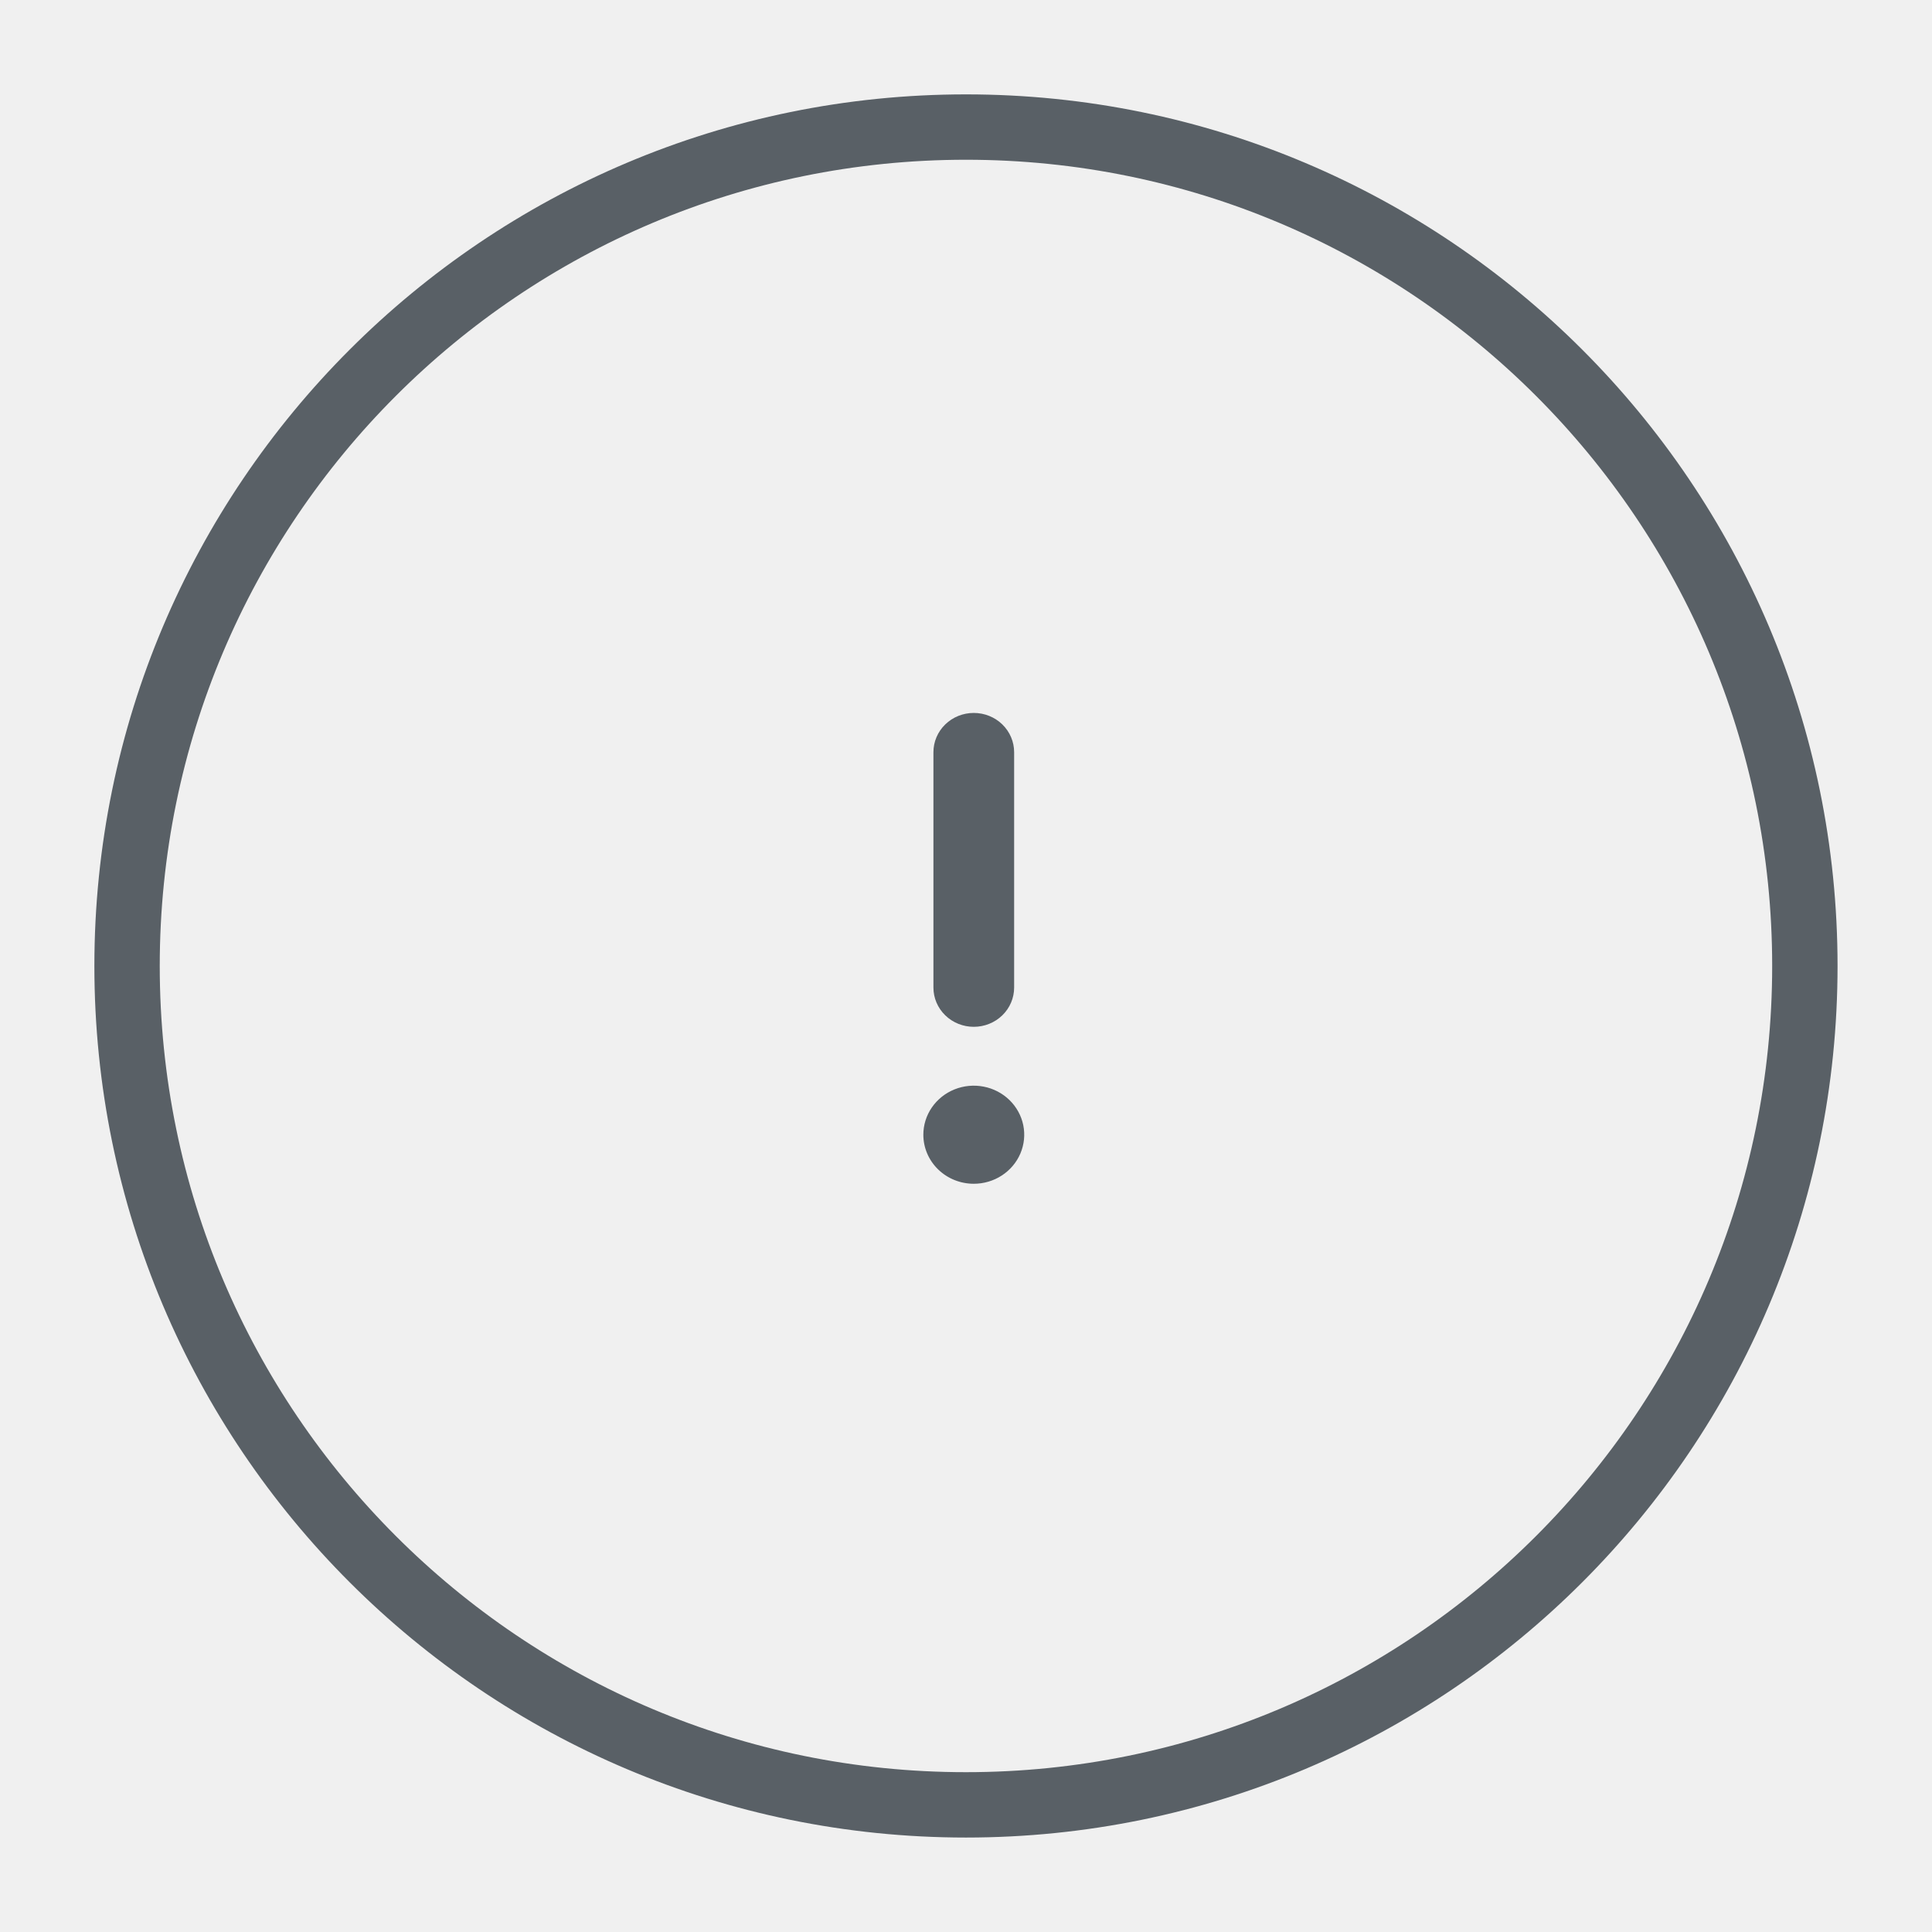
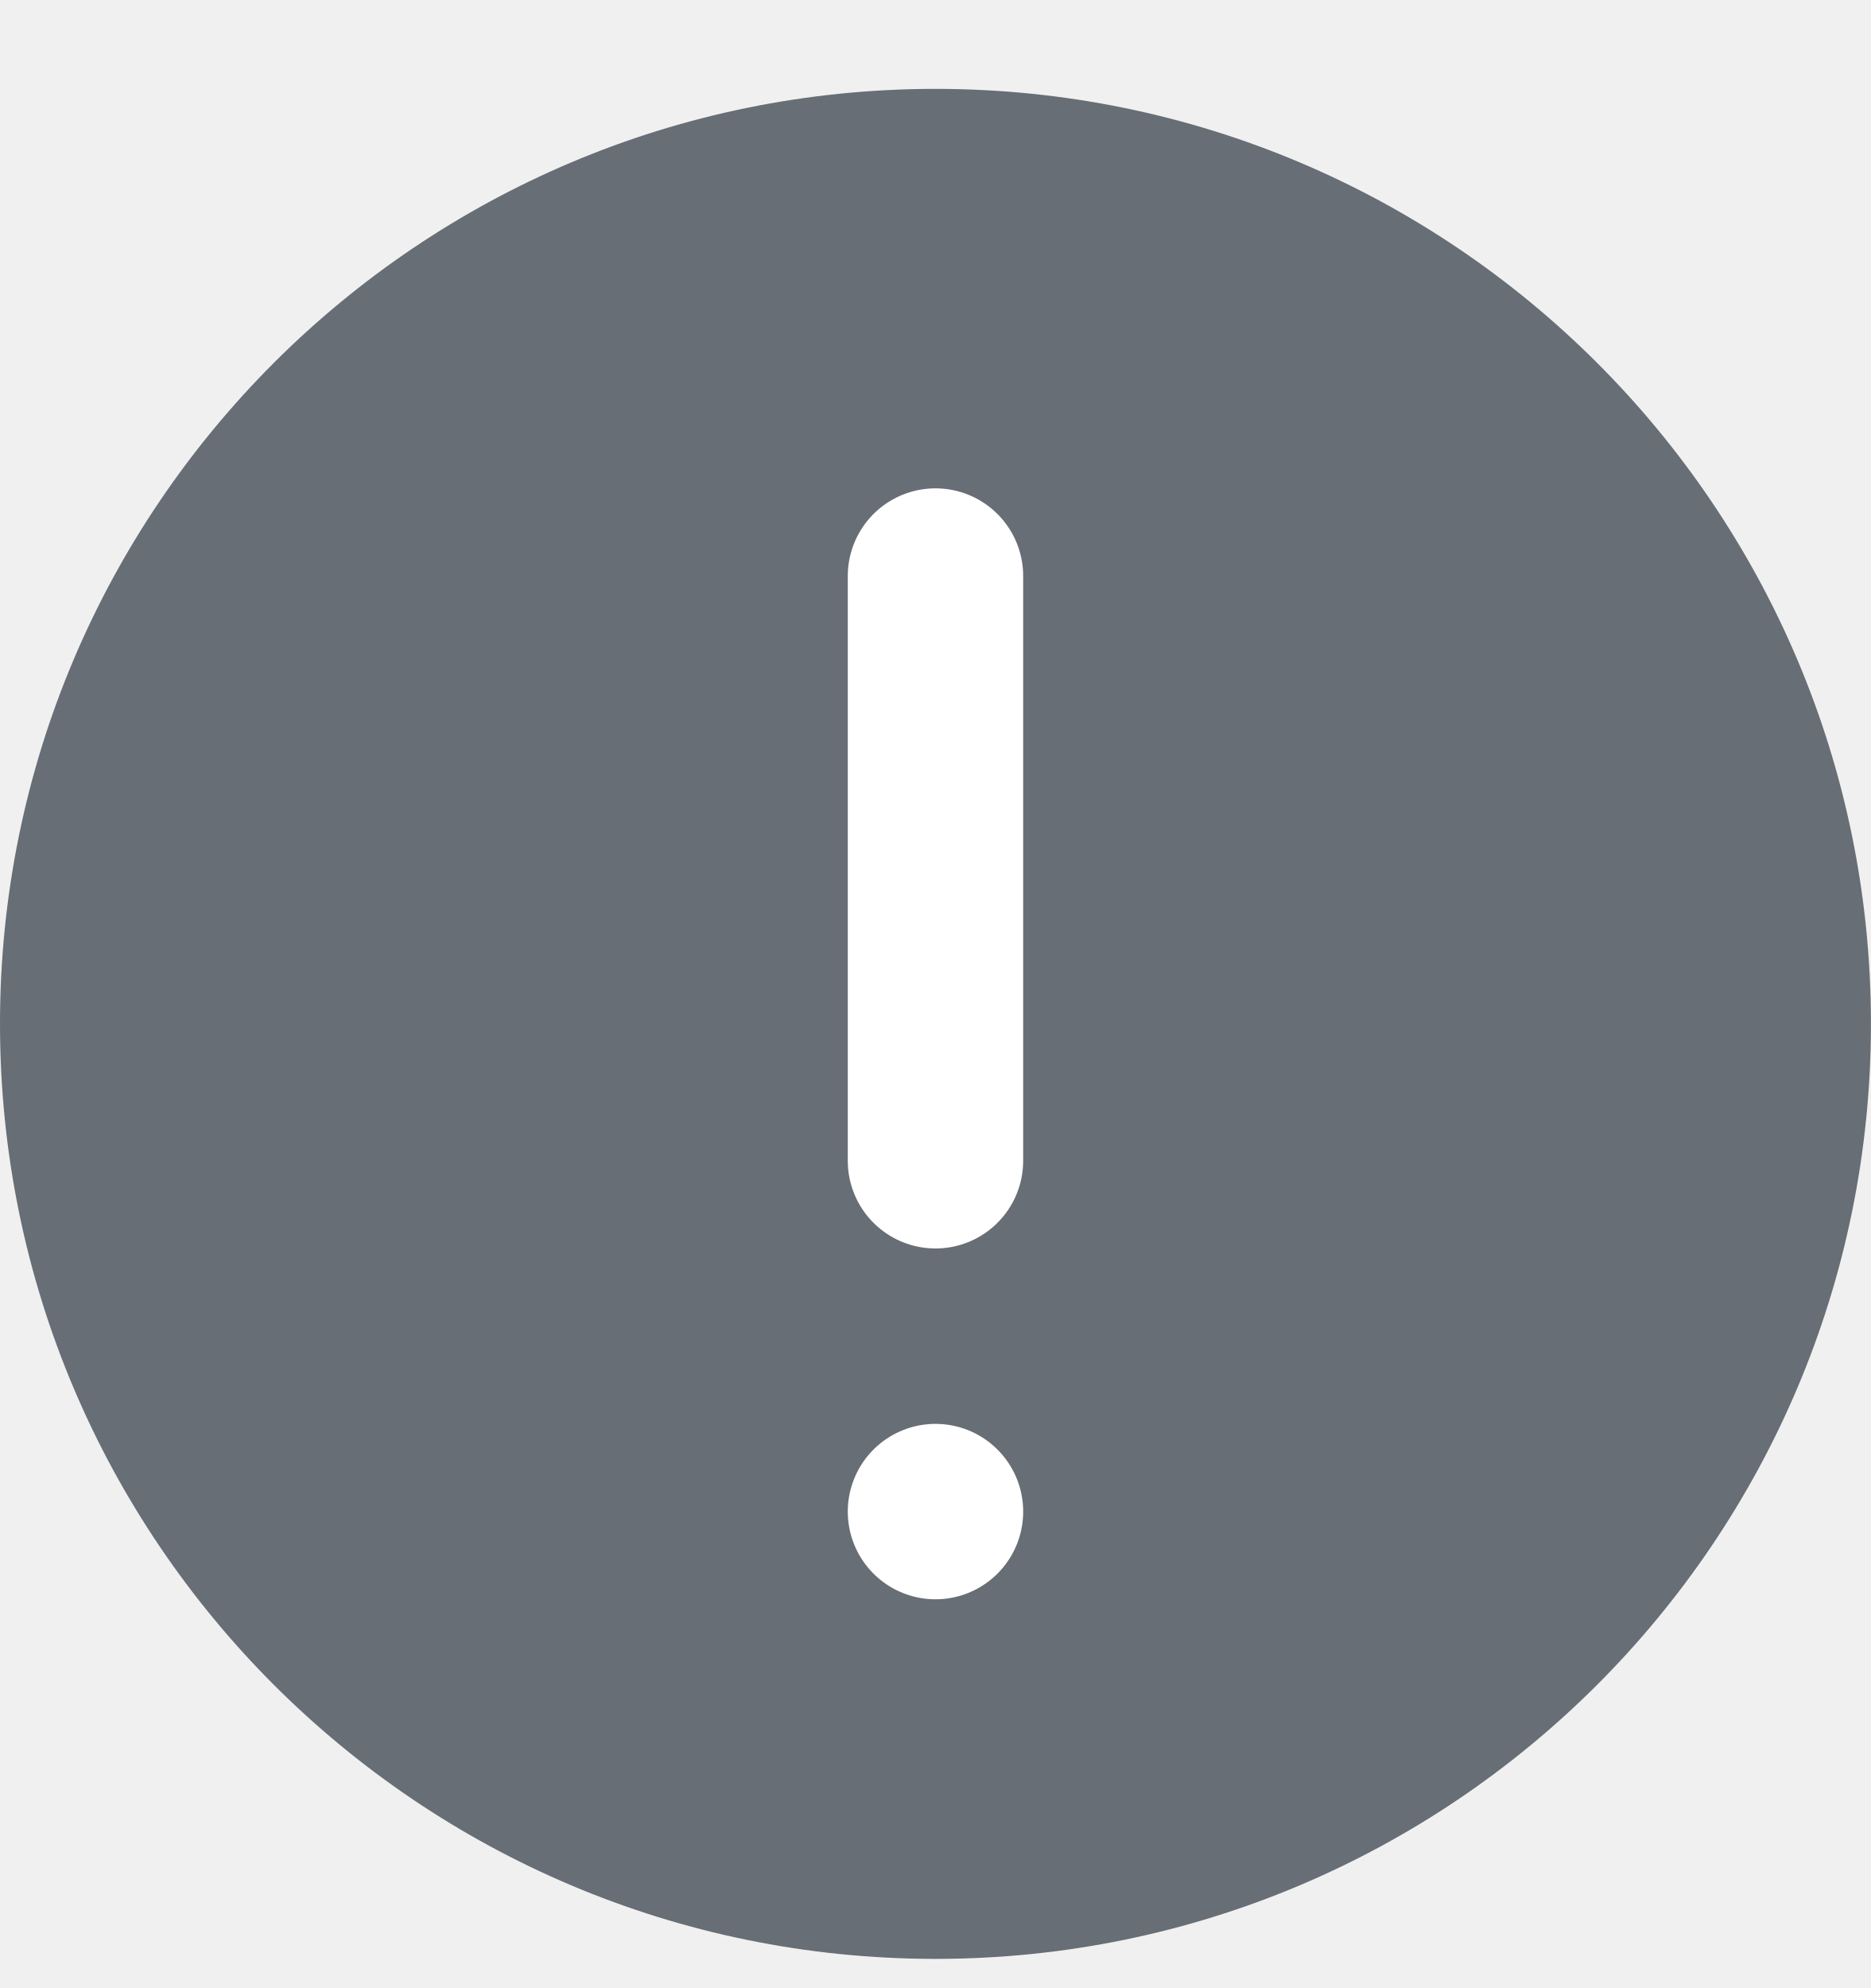
- <svg xmlns="http://www.w3.org/2000/svg" width="150" height="150" viewBox="0 0 150 150" fill="none">
-   <g clip-path="url(#clip0_466_60)">
-     <path d="M75.604 79.722C76.435 79.722 77.232 79.401 77.82 78.83C78.407 78.258 78.737 77.484 78.737 76.676V58.398C78.737 57.59 78.407 56.815 77.82 56.244C77.232 55.672 76.435 55.352 75.604 55.352C74.773 55.352 73.976 55.672 73.389 56.244C72.801 56.815 72.471 57.59 72.471 58.398V76.676C72.471 77.484 72.801 78.258 73.389 78.83C73.976 79.401 74.773 79.722 75.604 79.722ZM75.604 91.907C76.379 91.907 77.136 91.684 77.78 91.265C78.424 90.847 78.926 90.252 79.223 89.556C79.519 88.861 79.597 88.095 79.446 87.356C79.294 86.618 78.921 85.939 78.374 85.407C77.826 84.874 77.128 84.511 76.368 84.365C75.609 84.218 74.821 84.293 74.105 84.581C73.39 84.869 72.778 85.358 72.348 85.984C71.917 86.61 71.688 87.346 71.688 88.099C71.688 89.109 72.1 90.078 72.835 90.792C73.569 91.506 74.565 91.907 75.604 91.907Z" fill="#596066" />
-   </g>
-   <circle cx="74.997" cy="74.997" r="65.132" stroke="#596066" stroke-width="5.075" />
-   <defs>
-     <clipPath id="clip0_466_60">
-       <rect width="47" height="47" fill="white" transform="translate(52 51)" />
-     </clipPath>
-   </defs>
+ <svg xmlns="http://www.w3.org/2000/svg" width="16" height="17" viewBox="0 0 16 17" fill="none">
+   <path d="M0 8.755C0 13.171 3.582 16.751 8 16.751C12.418 16.751 16 13.171 16 8.755C16 4.339 12.418 0.76 8 0.76C3.582 0.76 0 4.339 0 8.755Z" fill="#676E76" />
+   <path d="M8 4.926L8 9.926" stroke="white" stroke-width="1.5" stroke-linecap="round" />
+   <path d="M8 12.926L8 12.926" stroke="white" stroke-width="1.5" stroke-linecap="round" />
</svg>
